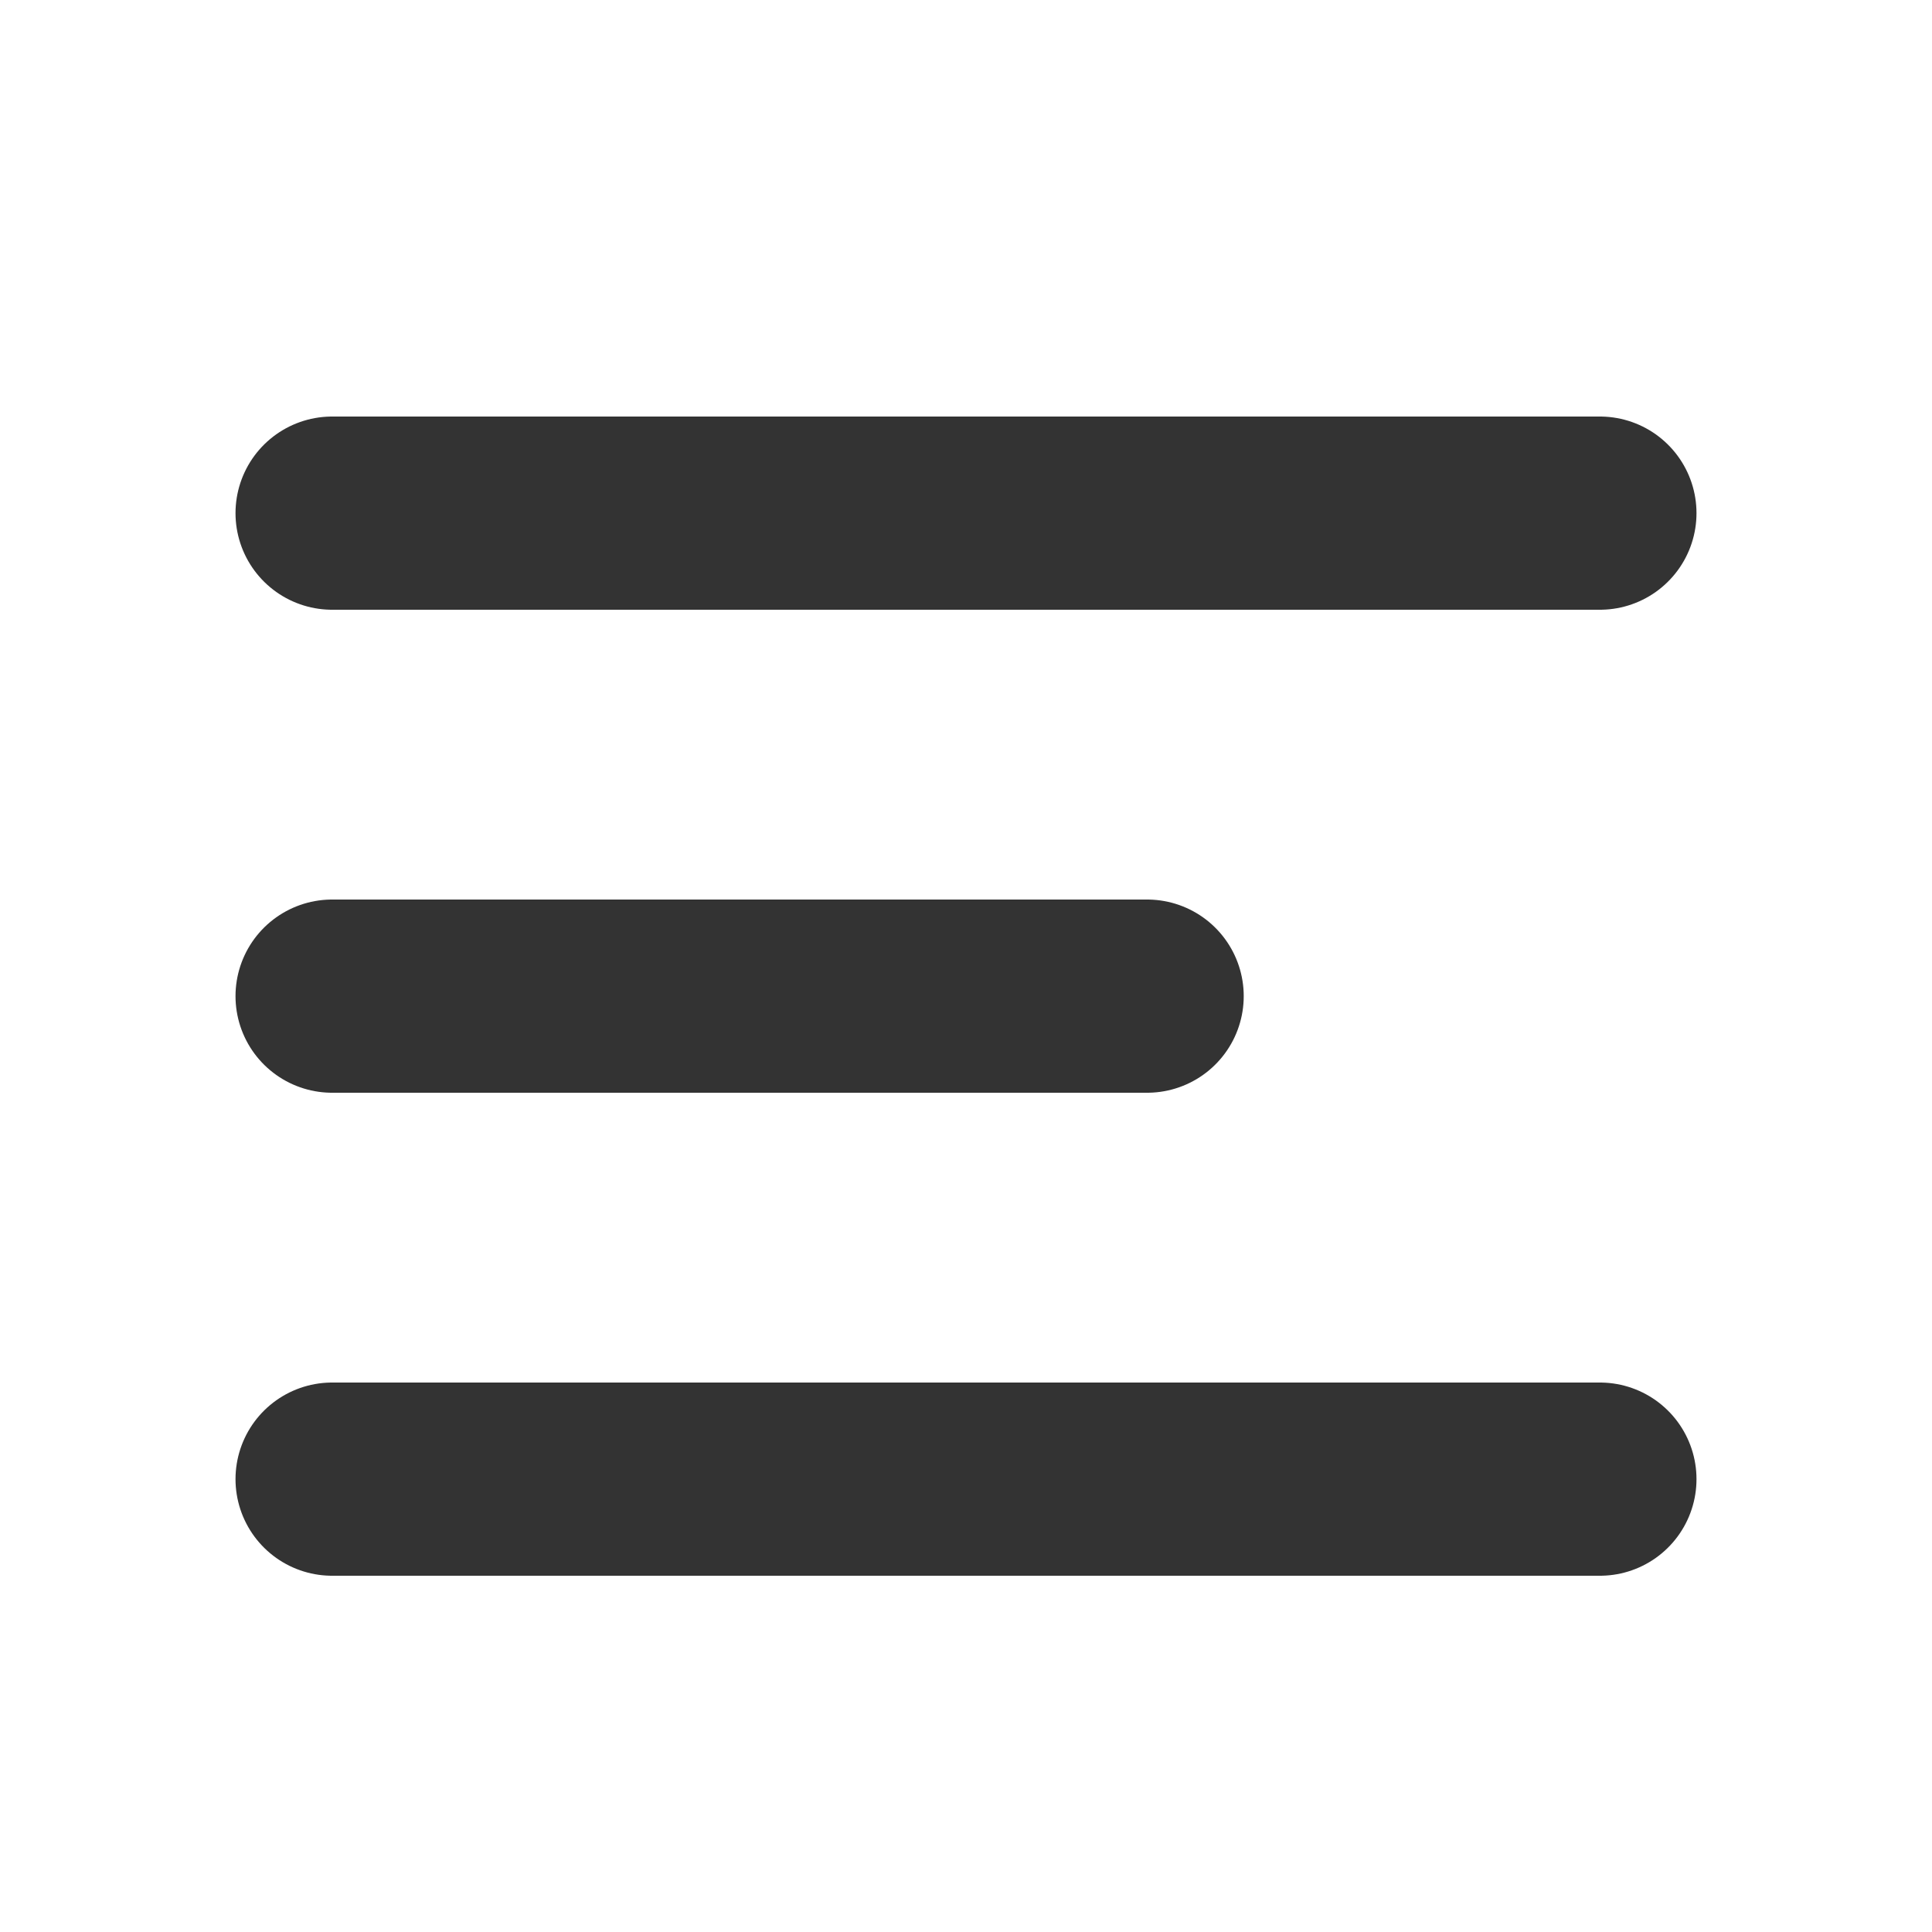
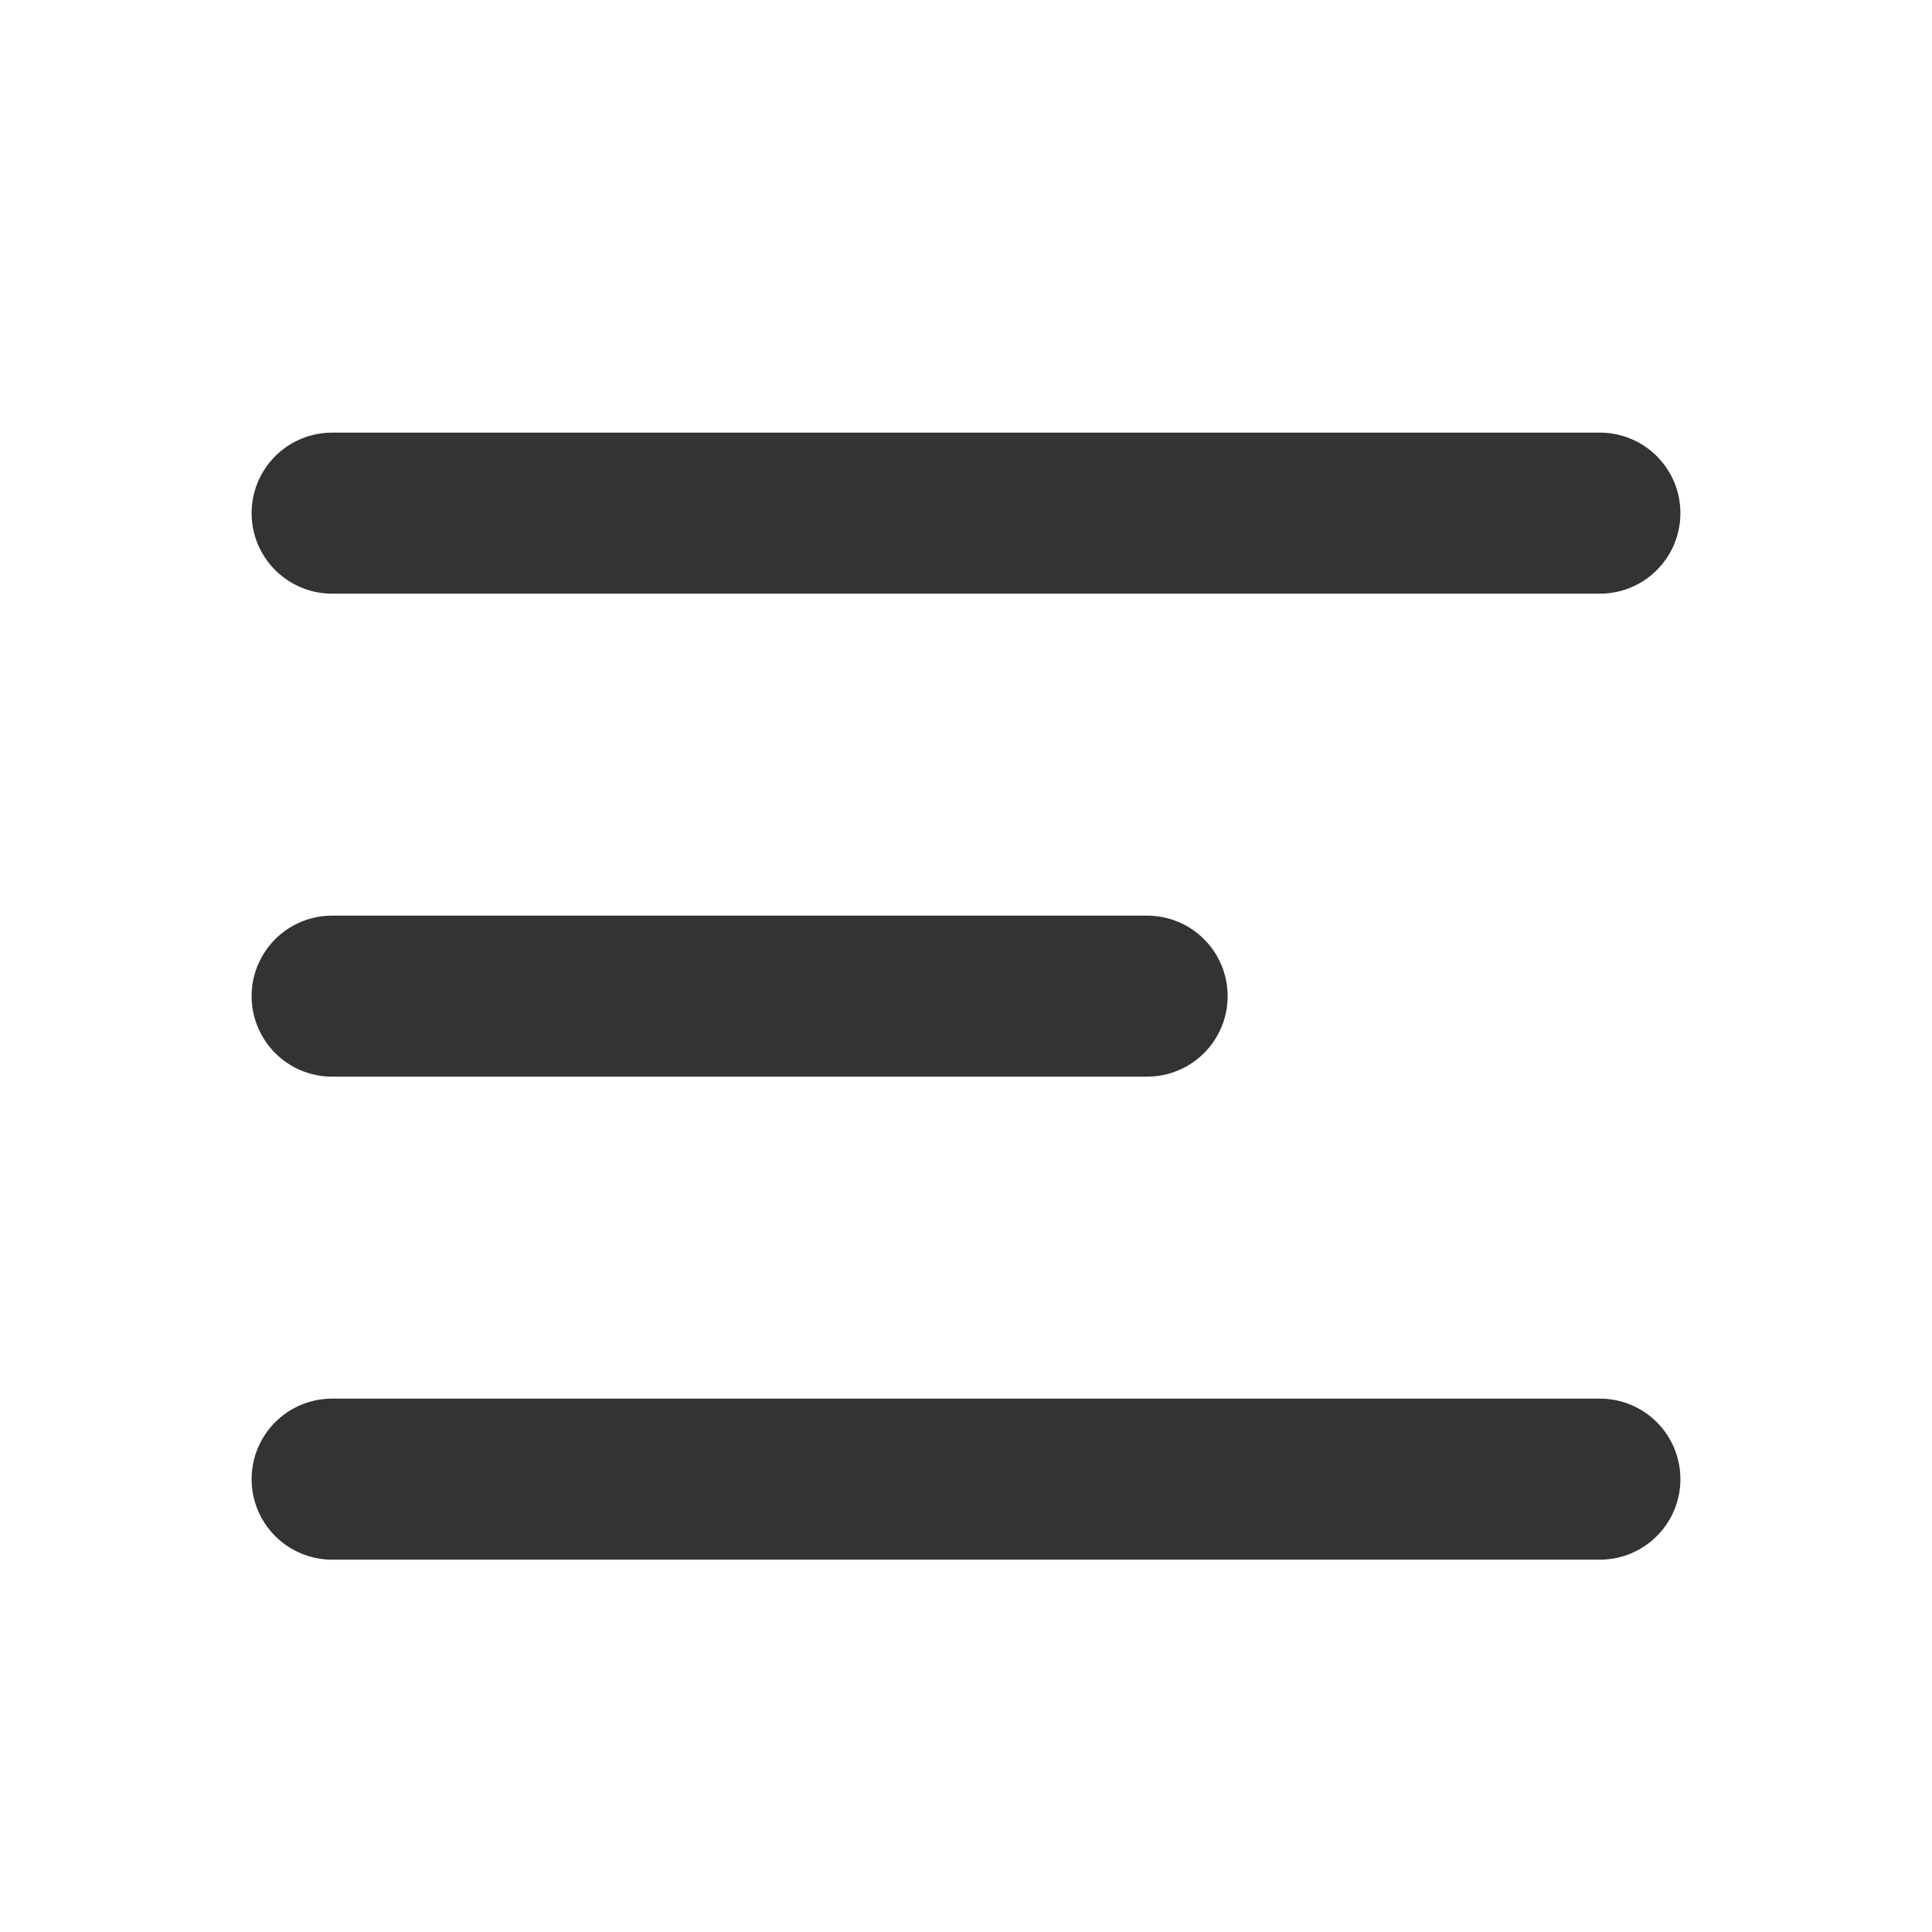
<svg xmlns="http://www.w3.org/2000/svg" width="24" height="24" viewBox="0 0 24 24" fill="none">
  <g transform="scale(1.2 1.2)">
-     <path d="M3.438 15.312H16.562M3.438 10.312H11.875M3.438 5.312H16.562" stroke="#333333" stroke-width="2" stroke-linecap="round" stroke-linejoin="round" fill="none" />
+     <path d="M3.438 15.312H16.562M3.438 10.312H11.875M3.438 5.312H16.562" stroke="#333333" stroke-width="1.667" stroke-linecap="round" stroke-linejoin="round" fill="none" />
  </g>
</svg>
